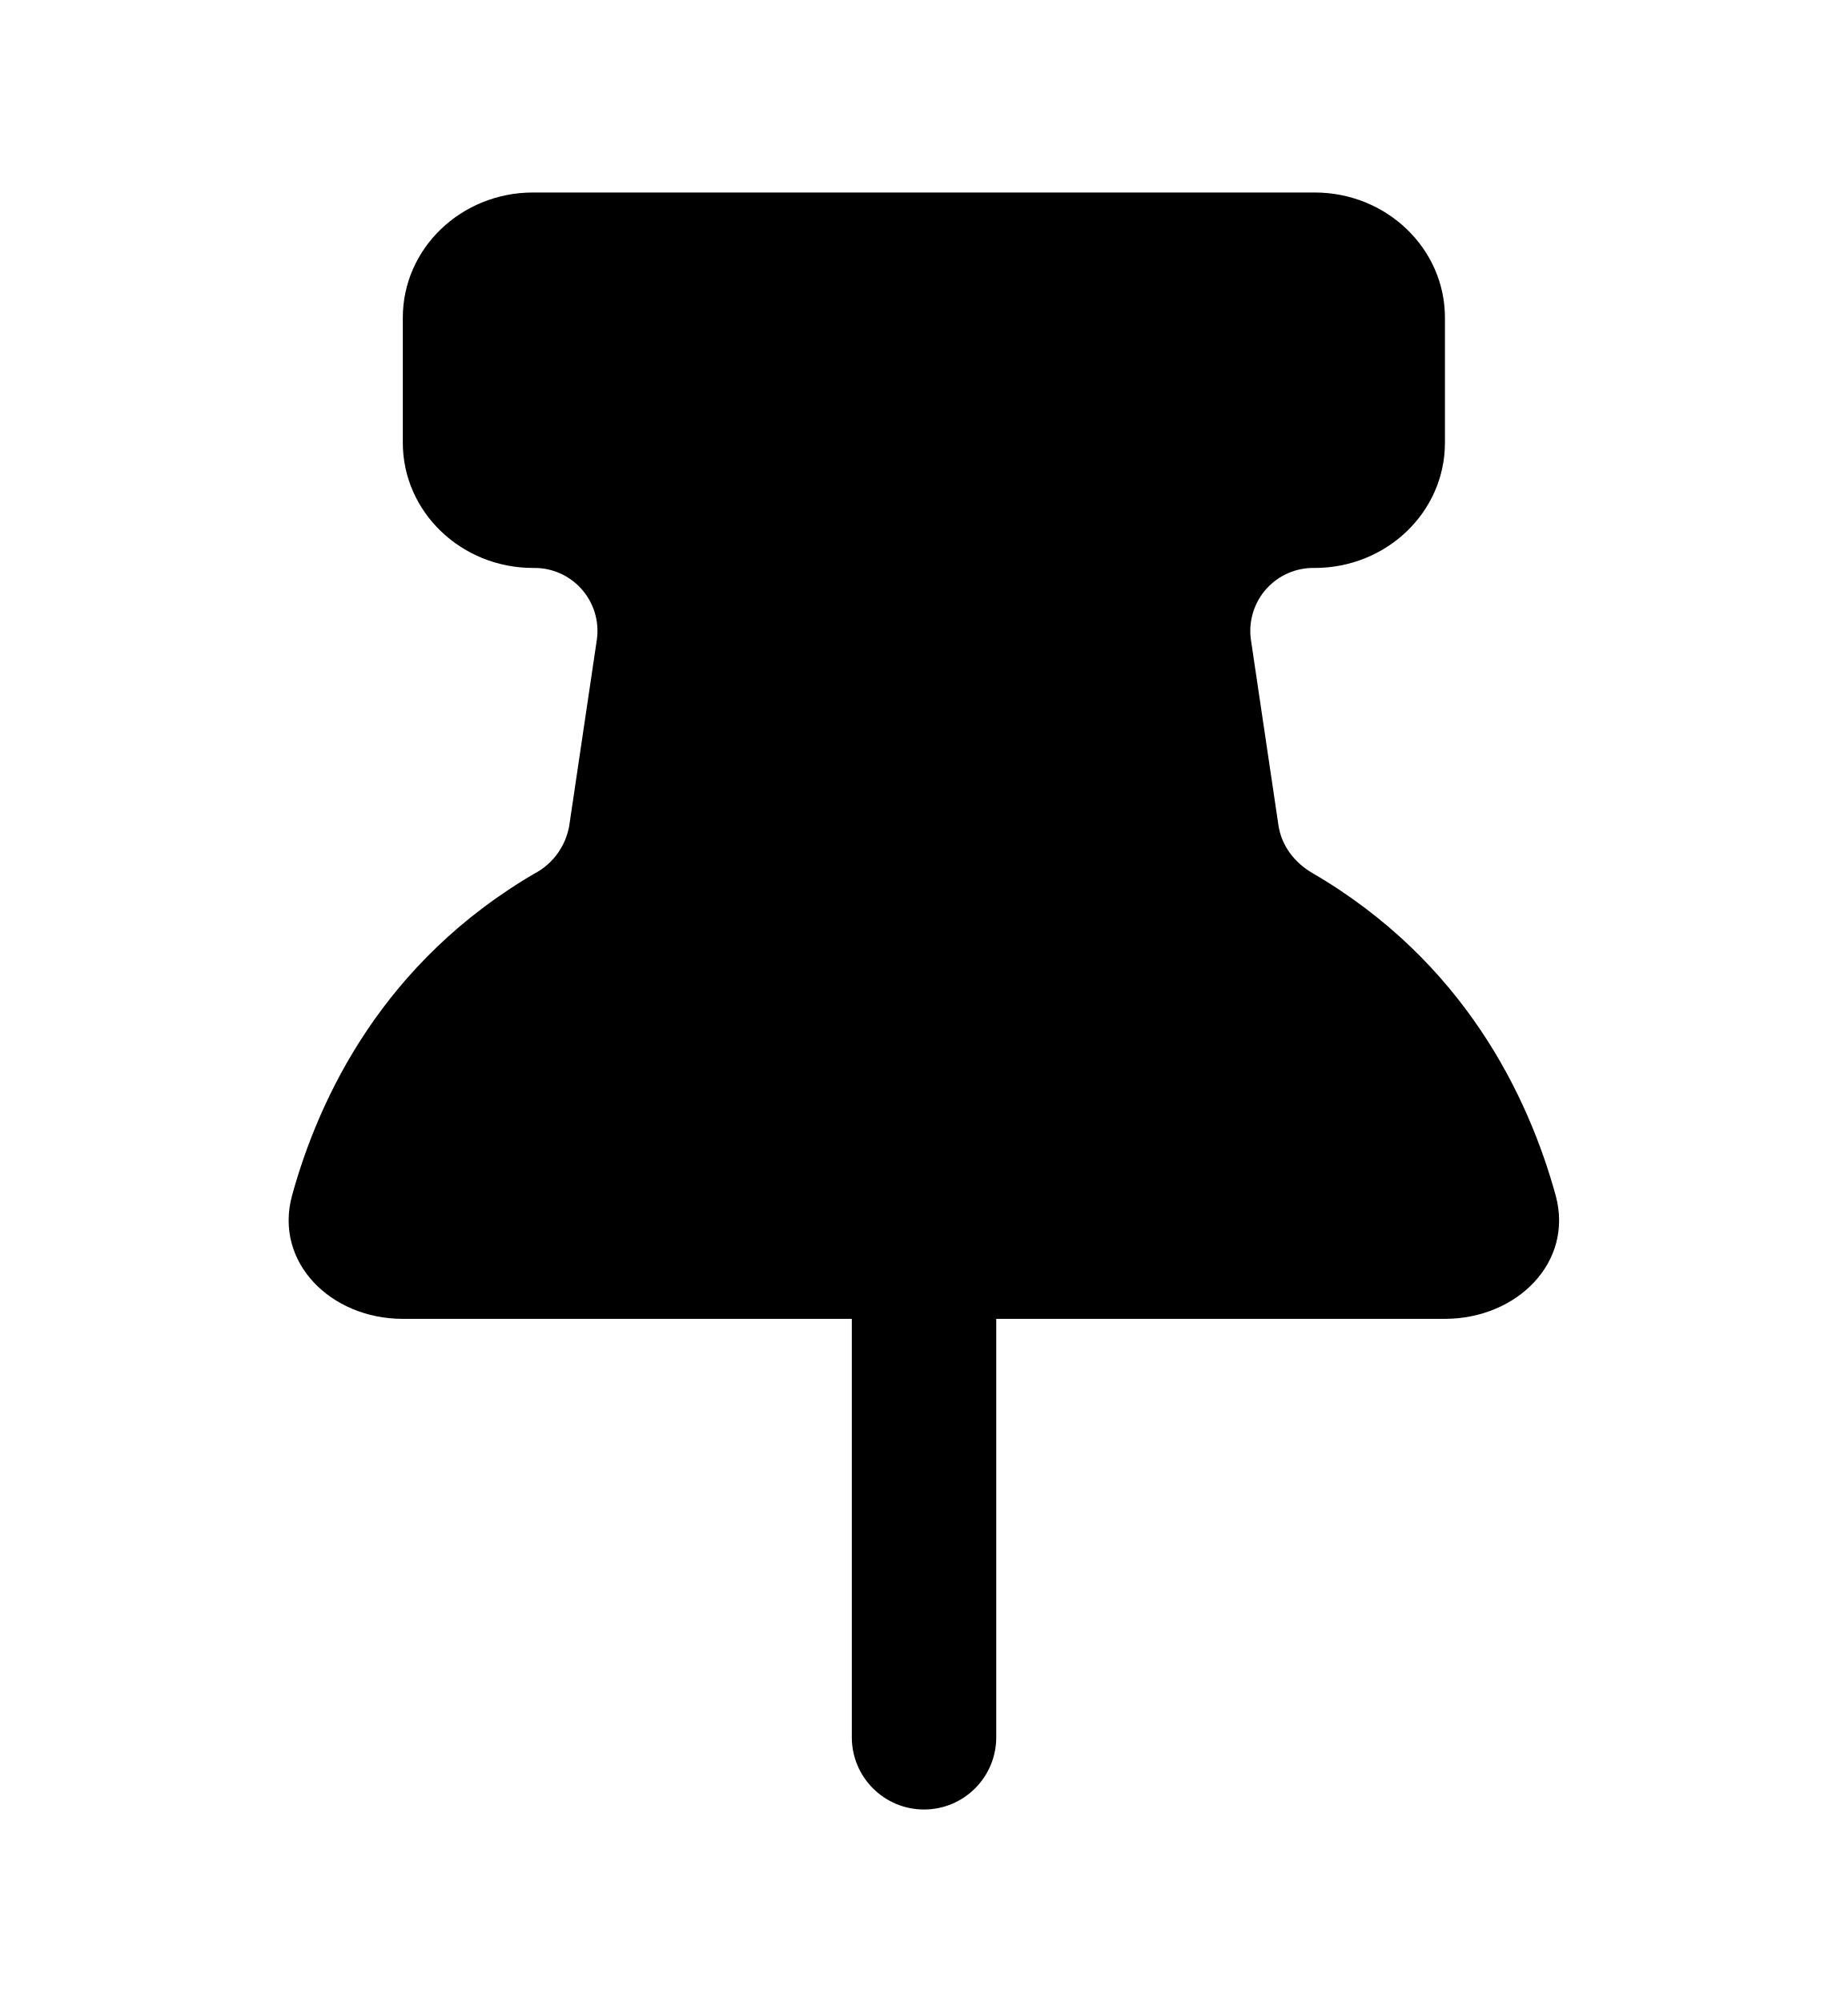
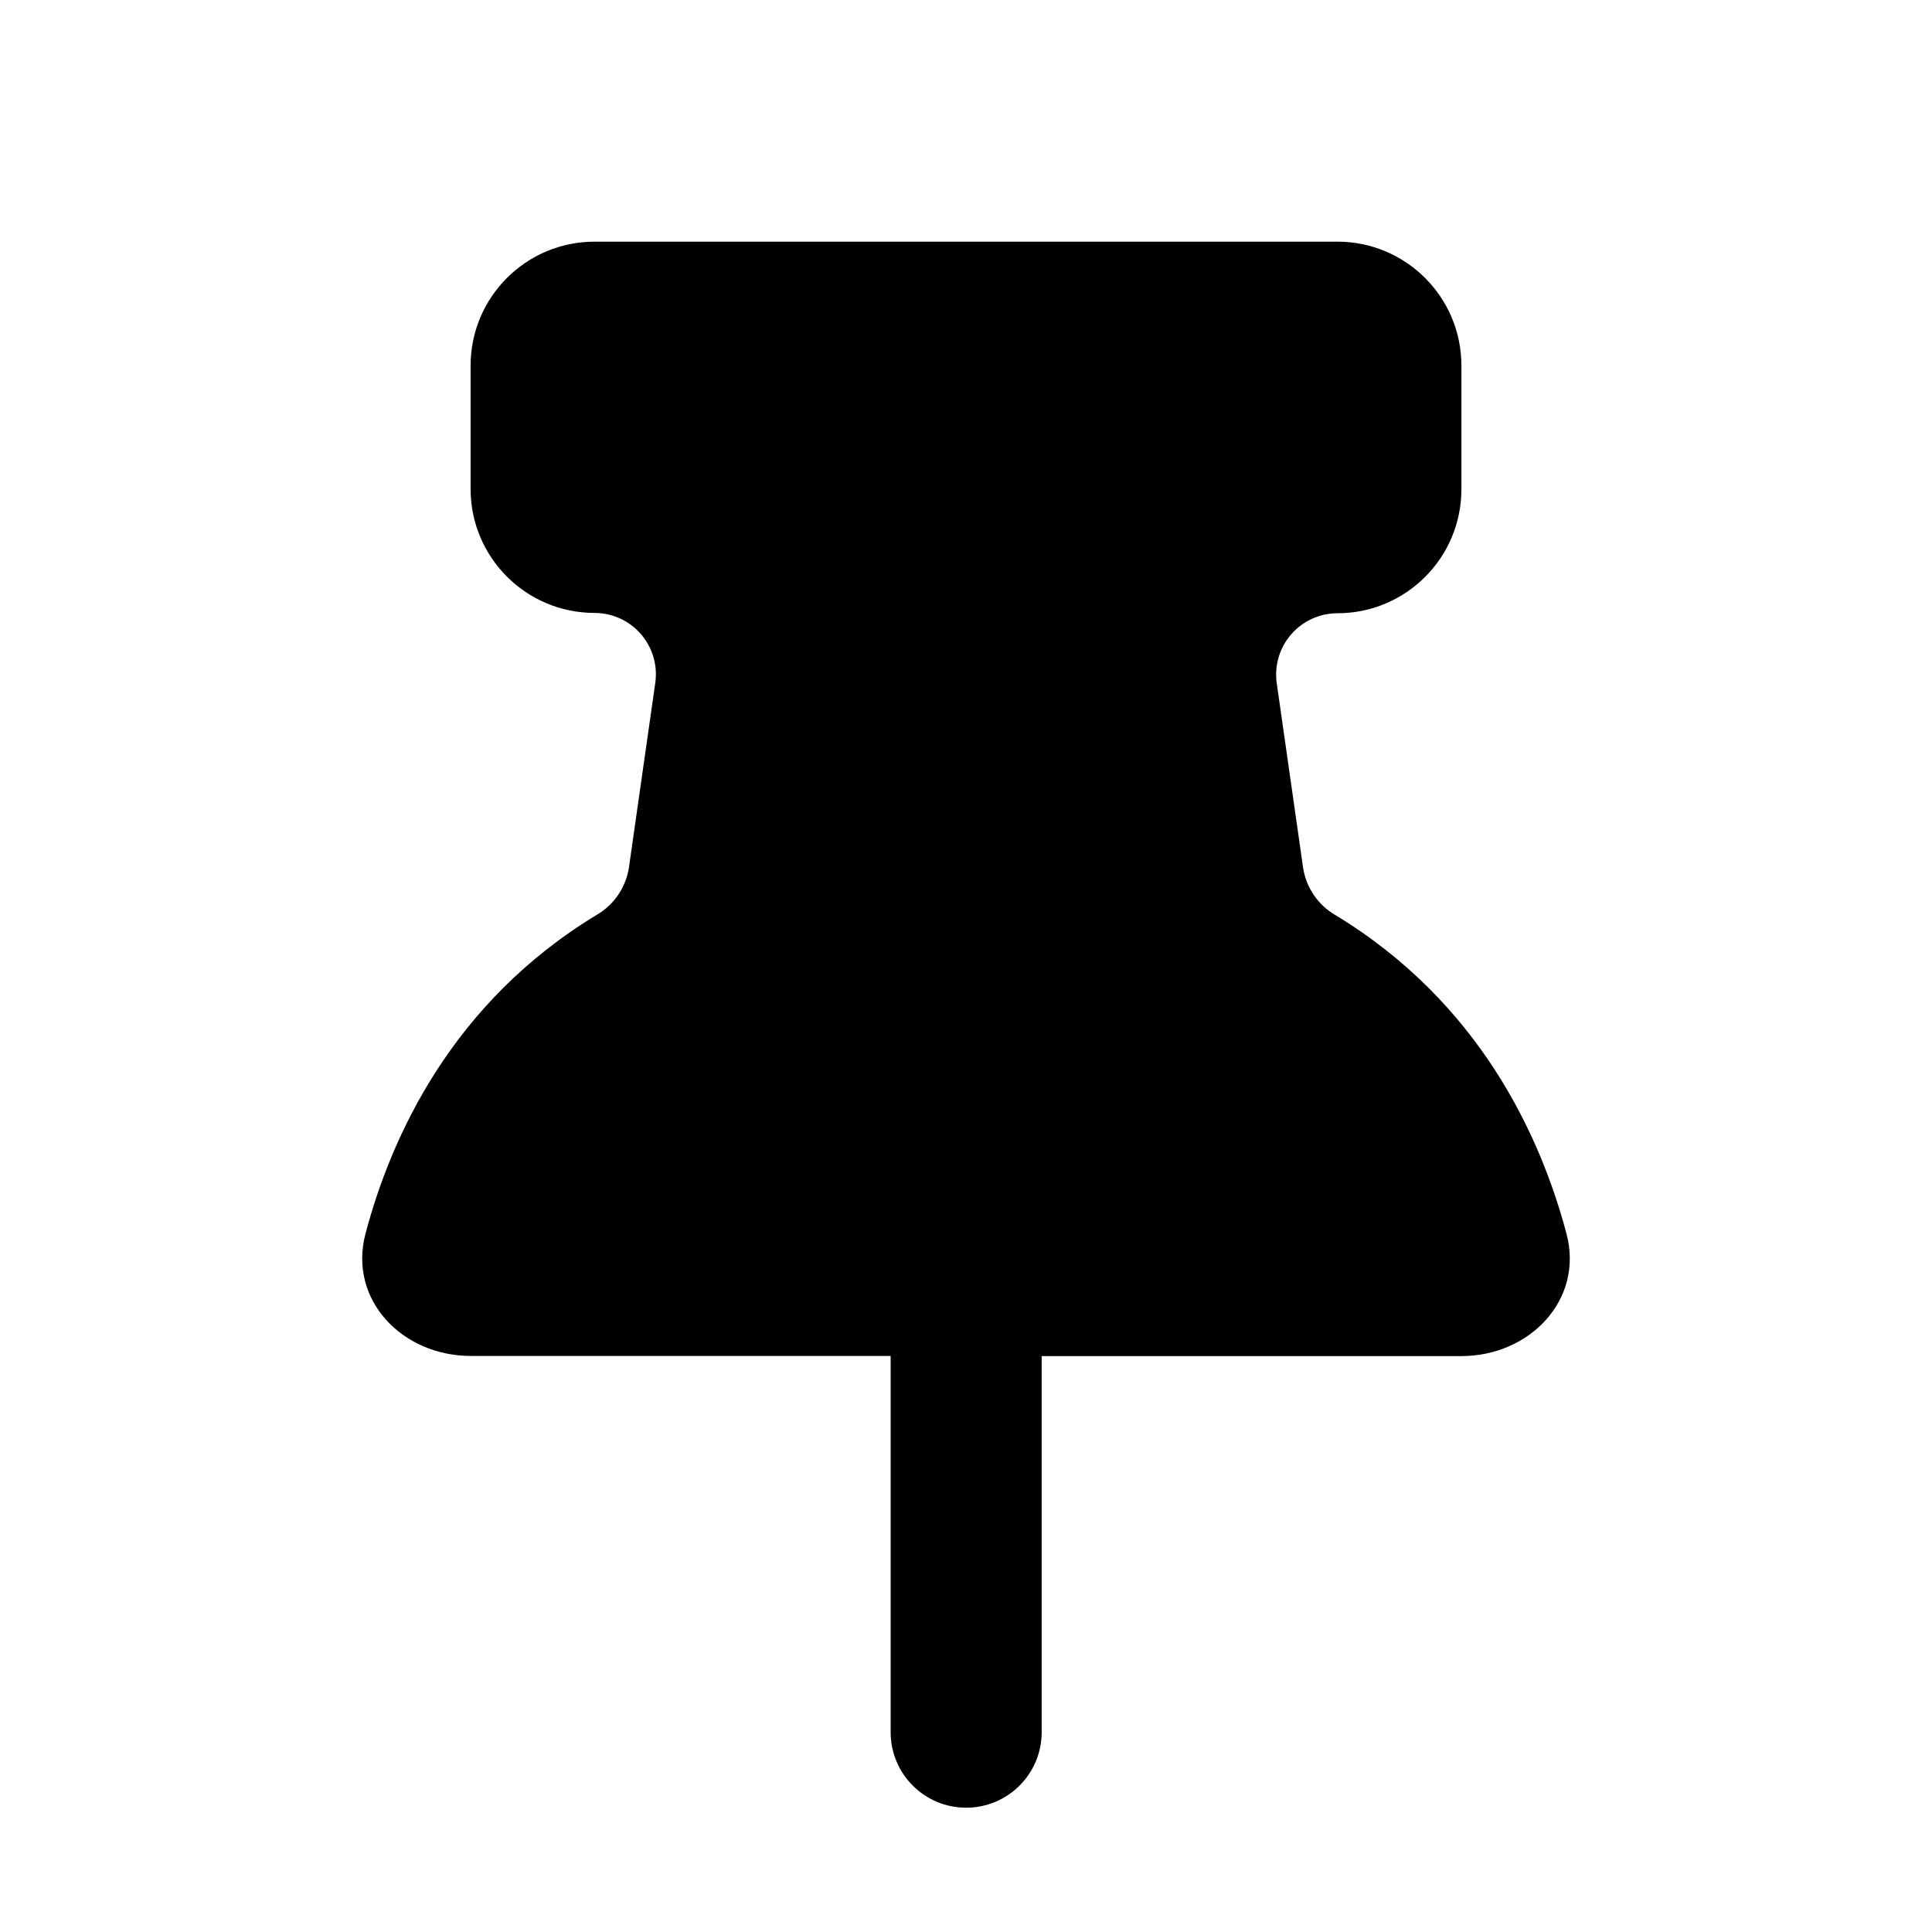
- <svg xmlns="http://www.w3.org/2000/svg" width="12" height="13" fill="currentColor" viewBox="0 0 12 13">
-   <path fill-rule="evenodd" d="M3.478 5.669a.436.436 0 0 0 .219-.308l.18-1.213a.409.409 0 0 0-.415-.46c-.467 0-.846-.364-.846-.813v-.812c0-.45.379-.813.846-.813h5.076c.467 0 .846.364.846.813v.812c0 .45-.379.813-.846.813a.409.409 0 0 0-.415.46l.18 1.213c.02.13.103.24.22.308.988.575 1.404 1.455 1.58 2.093.119.435-.252.802-.72.802H6.47v2.717a.469.469 0 1 1-.938 0V8.564H2.616c-.467 0-.838-.367-.719-.802.176-.638.592-1.518 1.58-2.093Z" clip-rule="evenodd" />
+ <svg xmlns="http://www.w3.org/2000/svg" width="12" height="12" fill="currentColor" viewBox="0 0 12 12">
+   <g class="pin-filled-12px">
+     <path fill-rule="evenodd" d="M3.707 5.682a.412.412 0 0 0 .199-.291l.164-1.149a.381.381 0 0 0-.377-.435.77.77 0 0 1-.77-.769V2.27a.77.77 0 0 1 .77-.769h4.614a.77.77 0 0 1 .77.77v.768a.77.77 0 0 1-.77.77.381.381 0 0 0-.377.434l.164 1.148a.412.412 0 0 0 .199.292c.899.544 1.277 1.377 1.437 1.981.108.41-.229.759-.654.759H6.47v2.336a.469.469 0 1 1-.938 0V8.422H2.924c-.425 0-.762-.348-.654-.759.16-.604.538-1.437 1.437-1.981Z" class="Union" clip-rule="evenodd" />
+   </g>
</svg>
